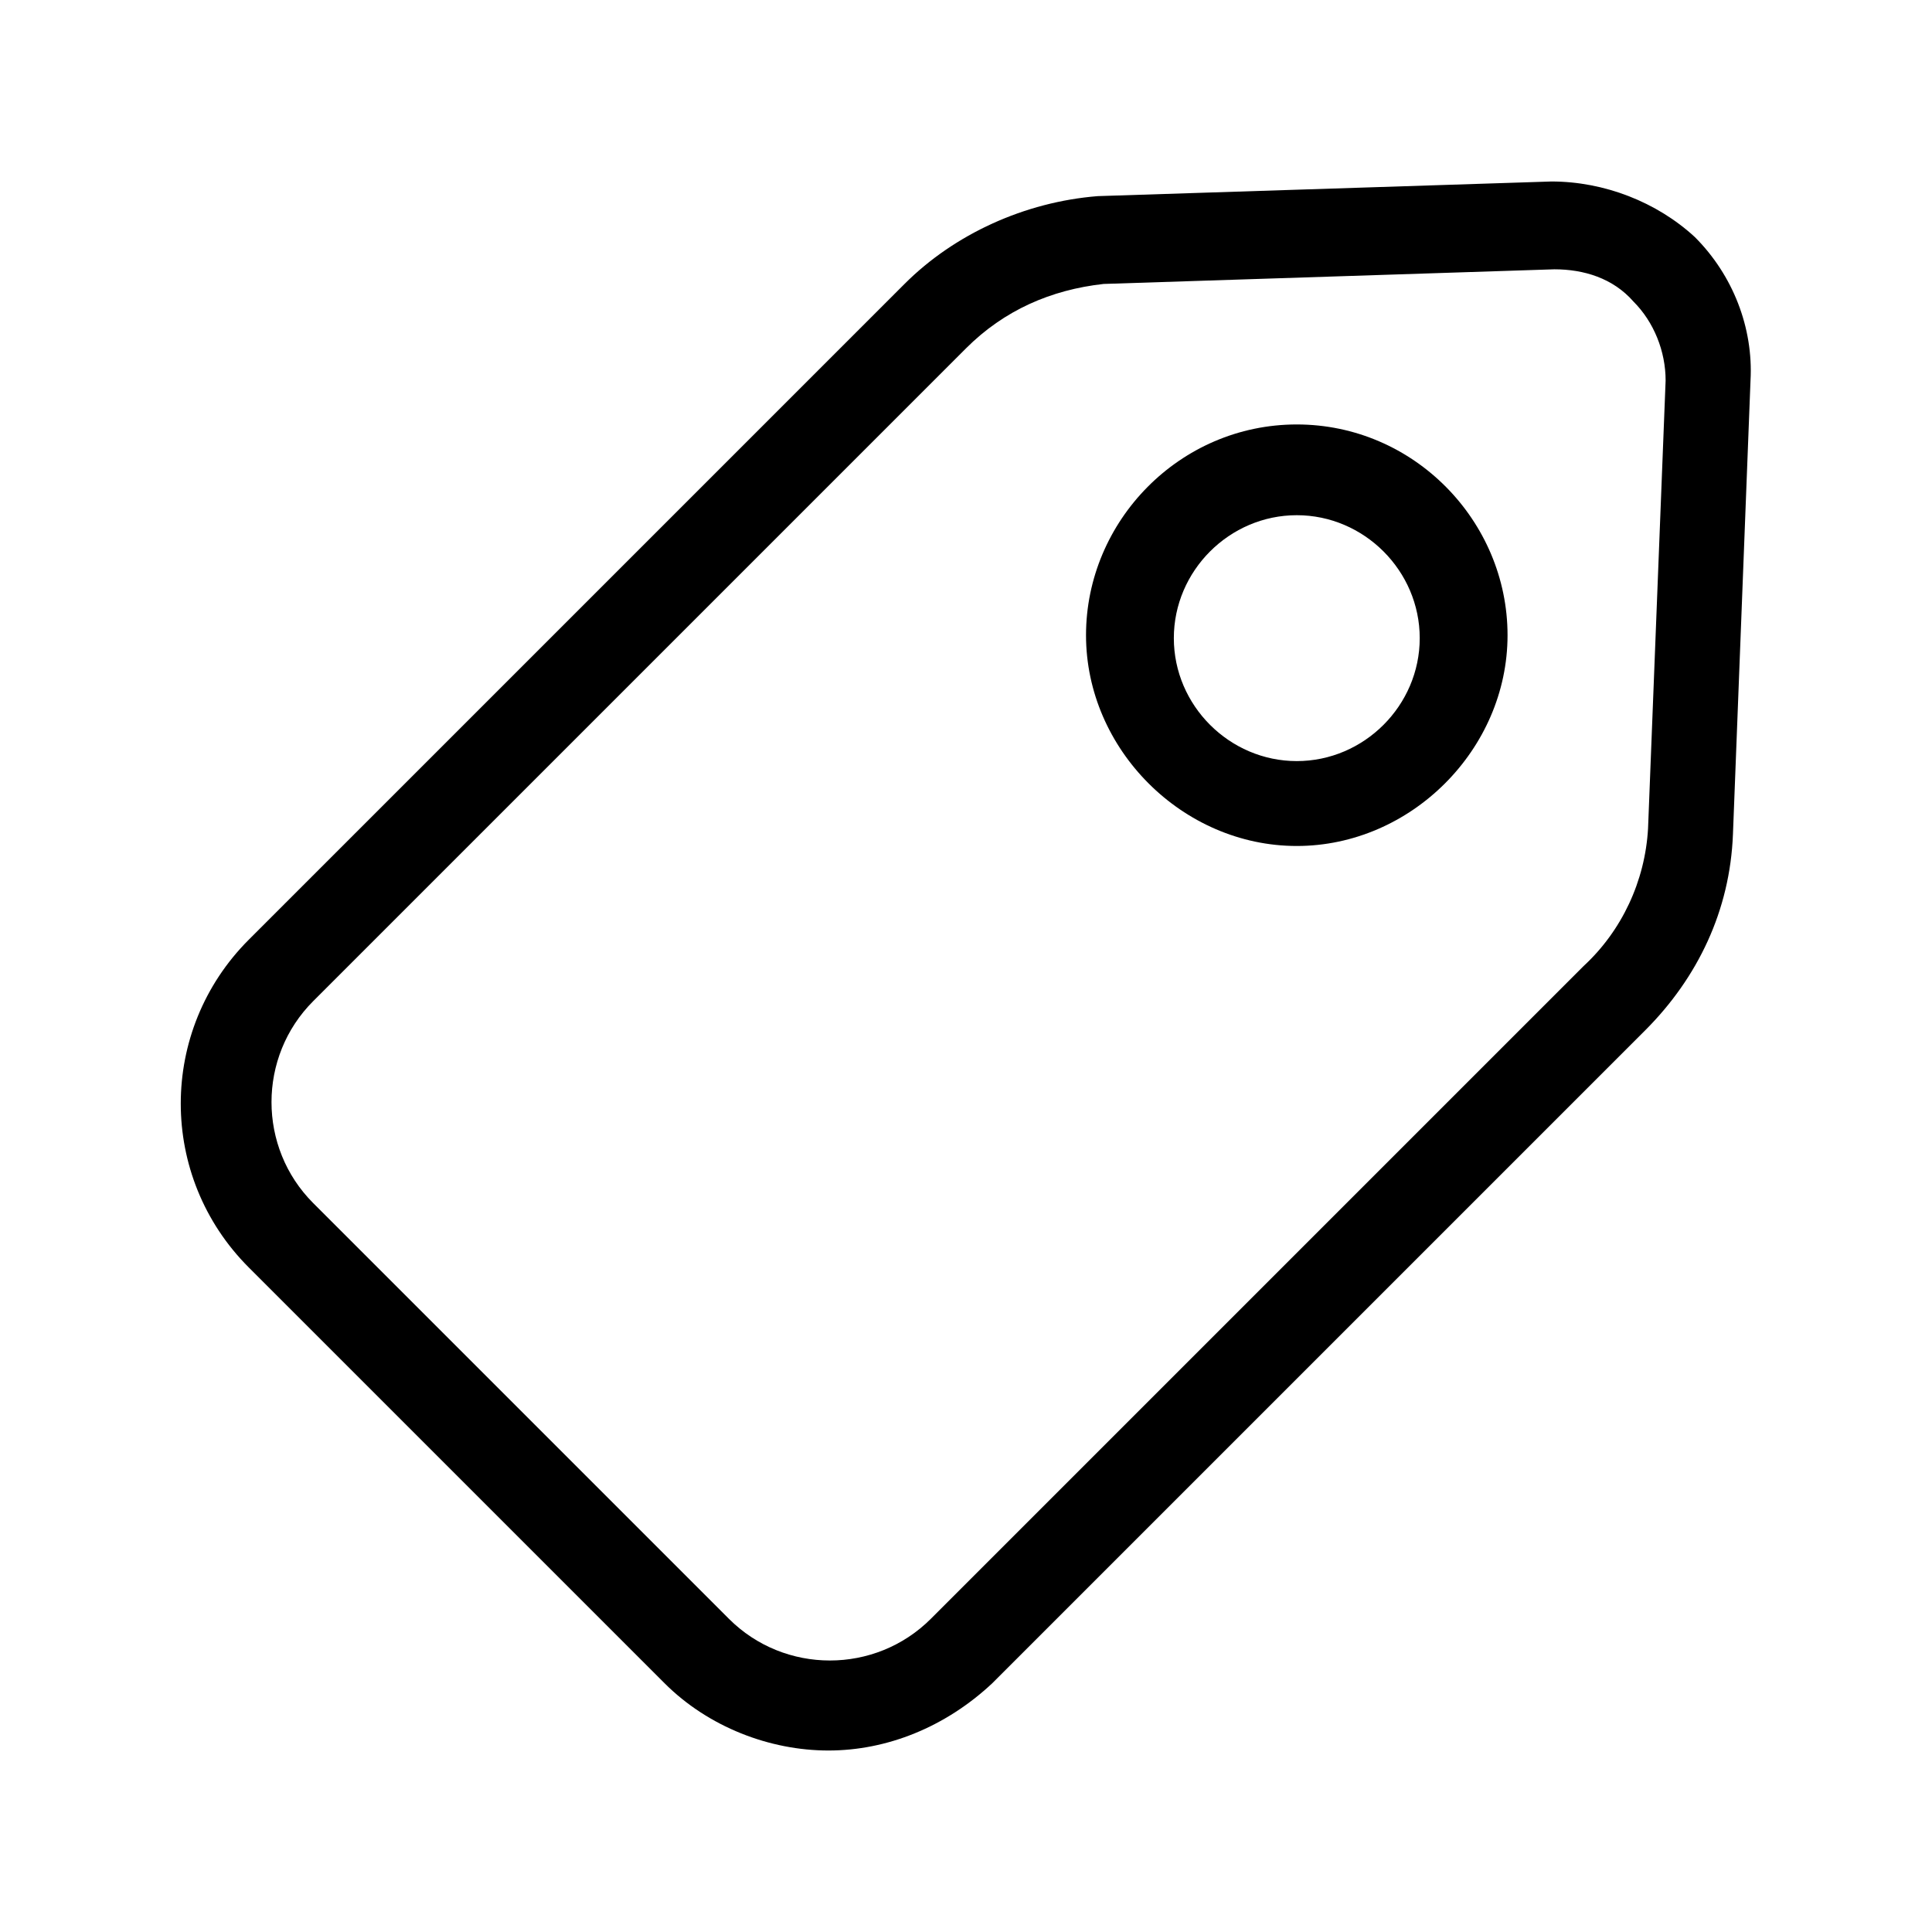
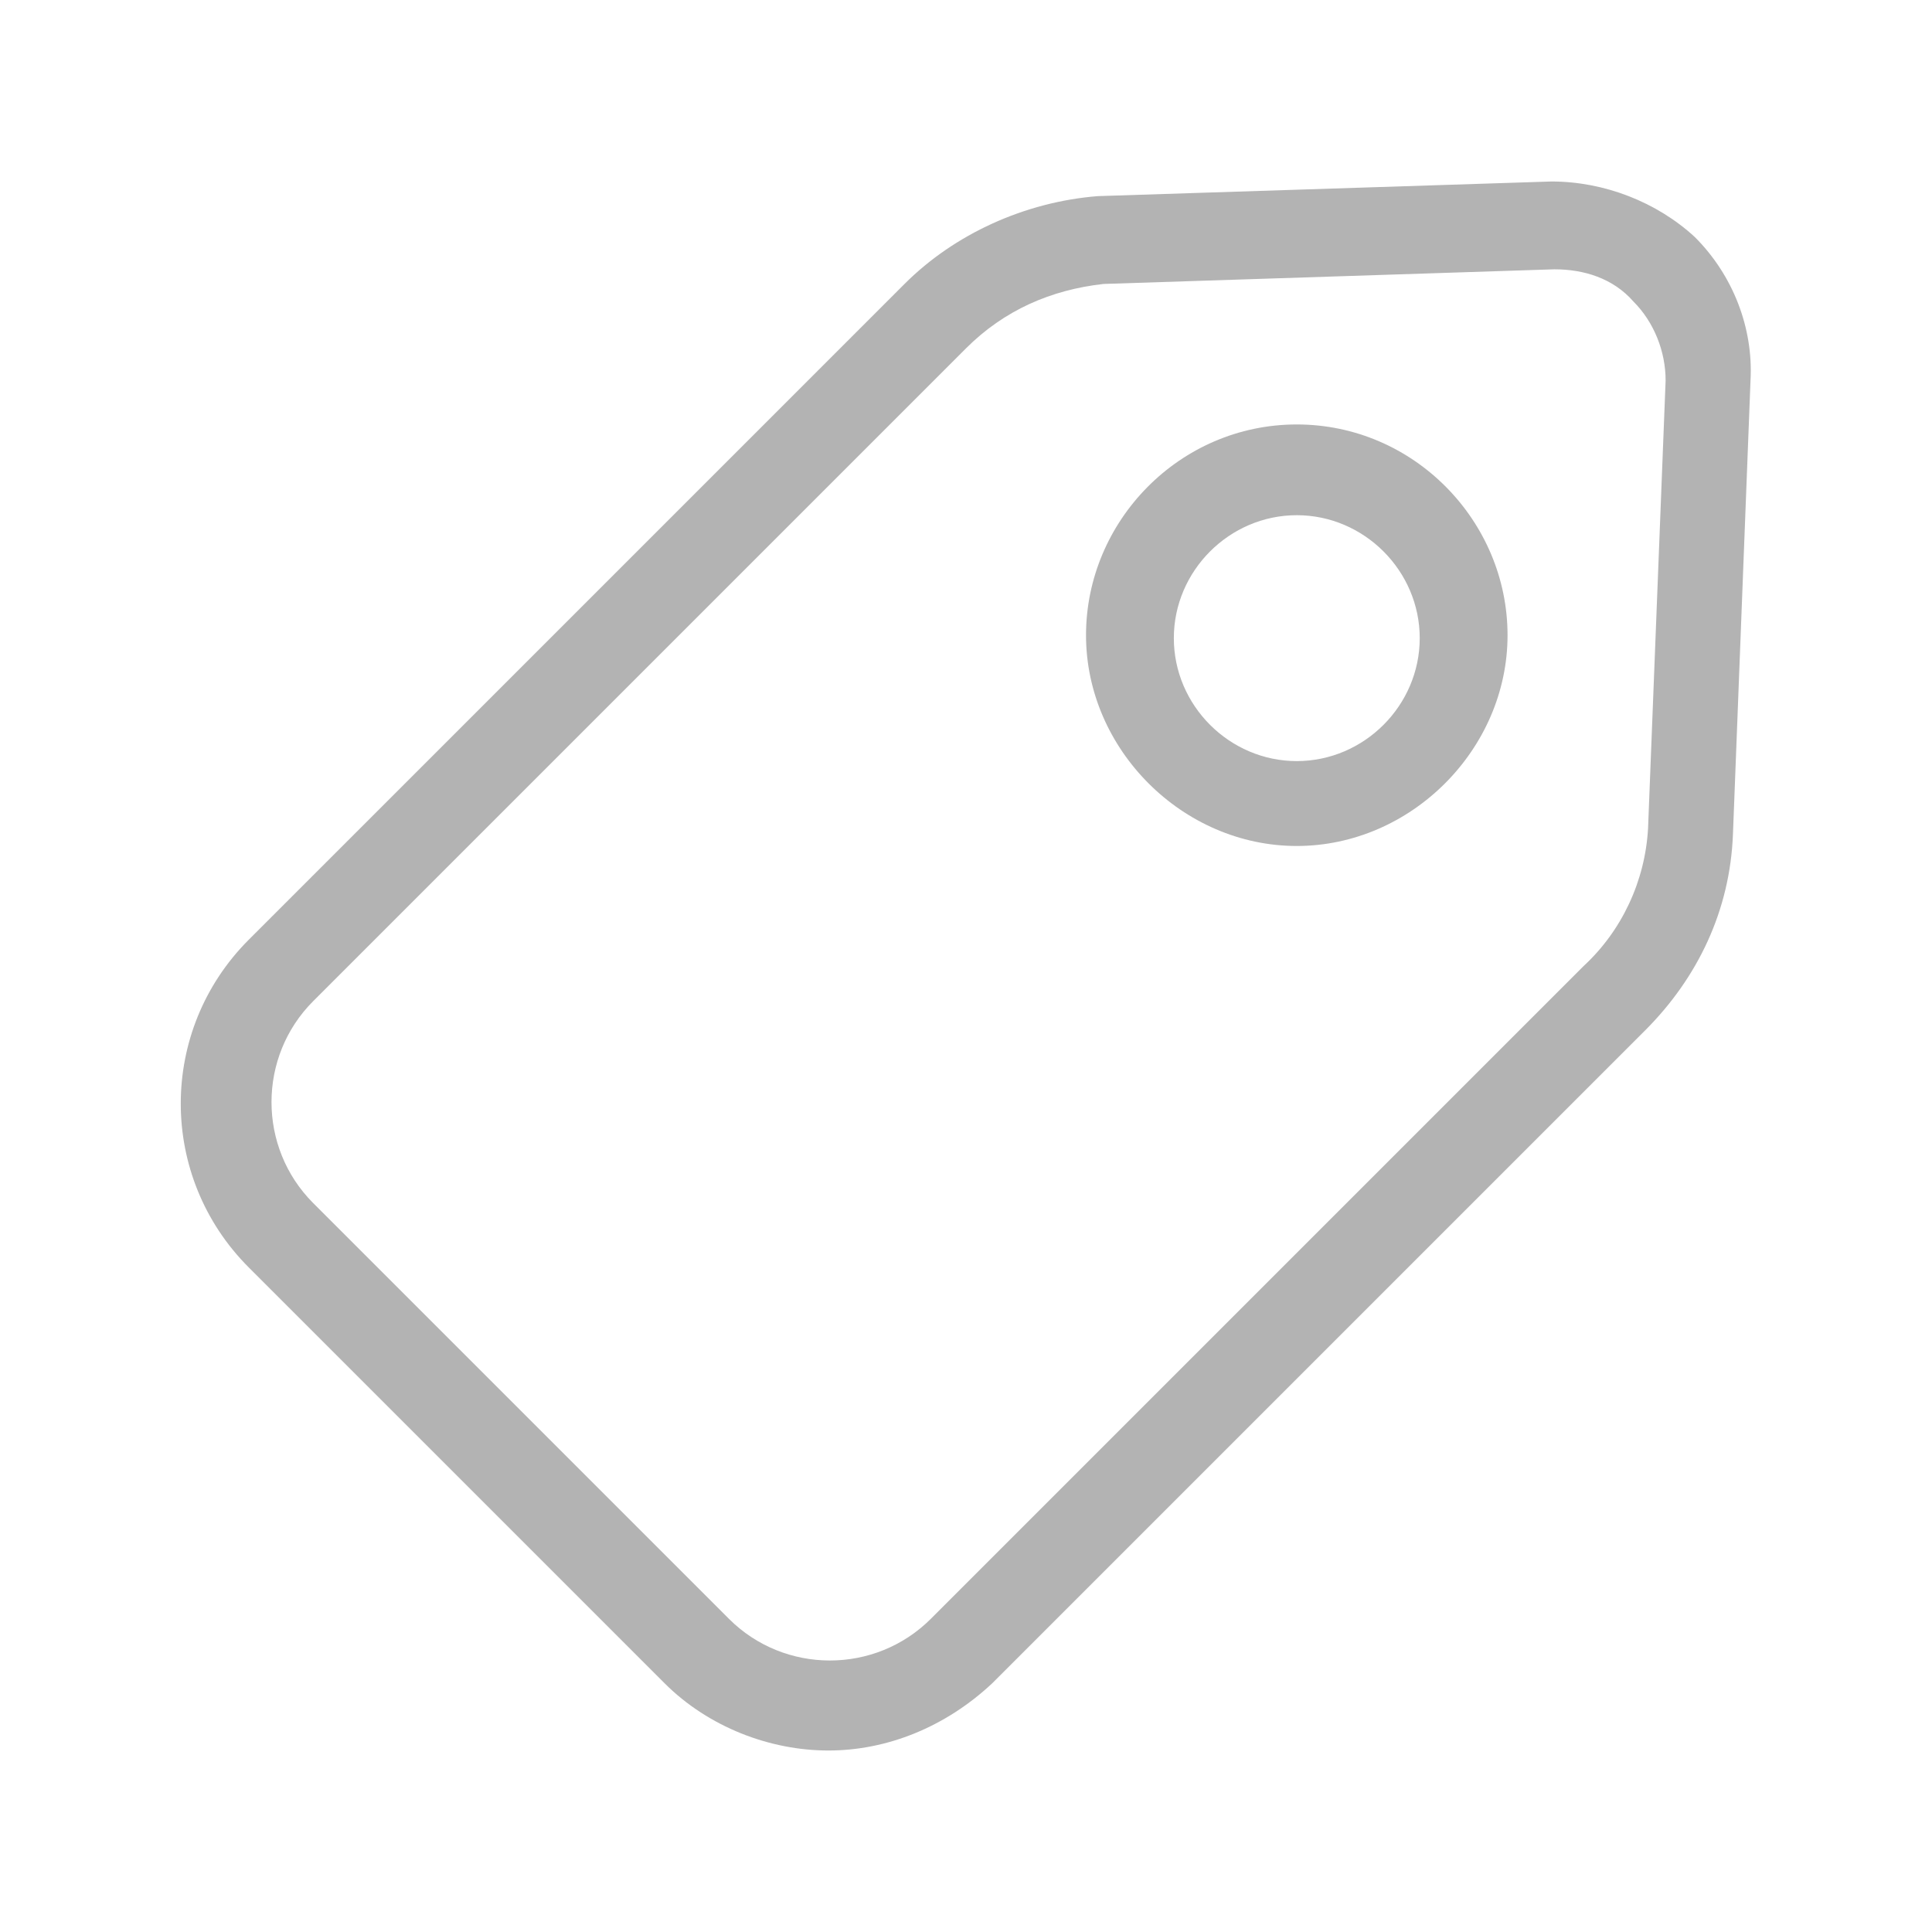
<svg xmlns="http://www.w3.org/2000/svg" version="1.1" x="0px" y="0px" viewBox="0 0 66 66" xml:space="preserve" id="svg1029" width="66" height="66">
  <defs id="defs1033" />
  <g id="g1023">
-     <path d="m 44.3,14.5 c -4,0 -7.2,3.3 -7.2,7.2 0,3.9 3.3,7.2 7.2,7.2 3.9,0 7.2,-3.3 7.2,-7.2 0,-3.9 -3.2,-7.2 -7.2,-7.2 z m 0,11.5 c -2.3,0 -4.2,-1.9 -4.2,-4.2 0,-2.3 1.9,-4.2 4.2,-4.2 2.3,0 4.2,1.9 4.2,4.2 0,2.3 -1.9,4.2 -4.2,4.2 z" id="path1019" />
-     <path d="M 53,6.2 37.5,6.7 C 35,6.9 32.6,8 30.9,9.7 L 8.5,32.1 c -3.1,3.1 -3.1,8.1 0,11.2 l 14.2,14.2 c 1.5,1.5 3.6,2.3 5.6,2.3 2,0 4,-0.8 5.6,-2.3 L 56.2,35.2 c 1.8,-1.8 2.9,-4.1 3,-6.7 L 59.8,13 C 59.9,11.2 59.2,9.4 57.9,8.1 56.6,6.9 54.8,6.2 53,6.2 Z m 3.3,22.1 c -0.1,1.8 -0.9,3.5 -2.2,4.7 L 31.8,55.3 c -1.9,1.9 -5,1.9 -6.9,0 L 10.7,41.1 c -1.9,-1.9 -1.9,-5 0,-6.9 L 33,11.9 c 1.3,-1.3 2.9,-2 4.7,-2.2 L 53.1,9.2 c 1,0 2,0.3 2.7,1.1 0.7,0.7 1.1,1.7 1.1,2.7 z" id="path1021" />
+     <path d="m 44.3,14.5 c -4,0 -7.2,3.3 -7.2,7.2 0,3.9 3.3,7.2 7.2,7.2 3.9,0 7.2,-3.3 7.2,-7.2 0,-3.9 -3.2,-7.2 -7.2,-7.2 z m 0,11.5 c -2.3,0 -4.2,-1.9 -4.2,-4.2 0,-2.3 1.9,-4.2 4.2,-4.2 2.3,0 4.2,1.9 4.2,4.2 0,2.3 -1.9,4.2 -4.2,4.2 z" id="path1019" style="fill:#B3B3B3" />
+     <path d="M 53,6.2 37.5,6.7 C 35,6.9 32.6,8 30.9,9.7 L 8.5,32.1 c -3.1,3.1 -3.1,8.1 0,11.2 l 14.2,14.2 c 1.5,1.5 3.6,2.3 5.6,2.3 2,0 4,-0.8 5.6,-2.3 L 56.2,35.2 c 1.8,-1.8 2.9,-4.1 3,-6.7 L 59.8,13 C 59.9,11.2 59.2,9.4 57.9,8.1 56.6,6.9 54.8,6.2 53,6.2 Z m 3.3,22.1 c -0.1,1.8 -0.9,3.5 -2.2,4.7 L 31.8,55.3 c -1.9,1.9 -5,1.9 -6.9,0 L 10.7,41.1 c -1.9,-1.9 -1.9,-5 0,-6.9 L 33,11.9 c 1.3,-1.3 2.9,-2 4.7,-2.2 L 53.1,9.2 c 1,0 2,0.3 2.7,1.1 0.7,0.7 1.1,1.7 1.1,2.7 z" id="path1021" style="fill:#B3B3B3" />
  </g>
  <text x="0" y="86" fill="#000000" font-size="5px" font-weight="bold" font-family="'Helvetica Neue', Helvetica, Arial-Unicode, Arial, Sans-serif" id="text1027">from the Noun Project</text>
</svg>
